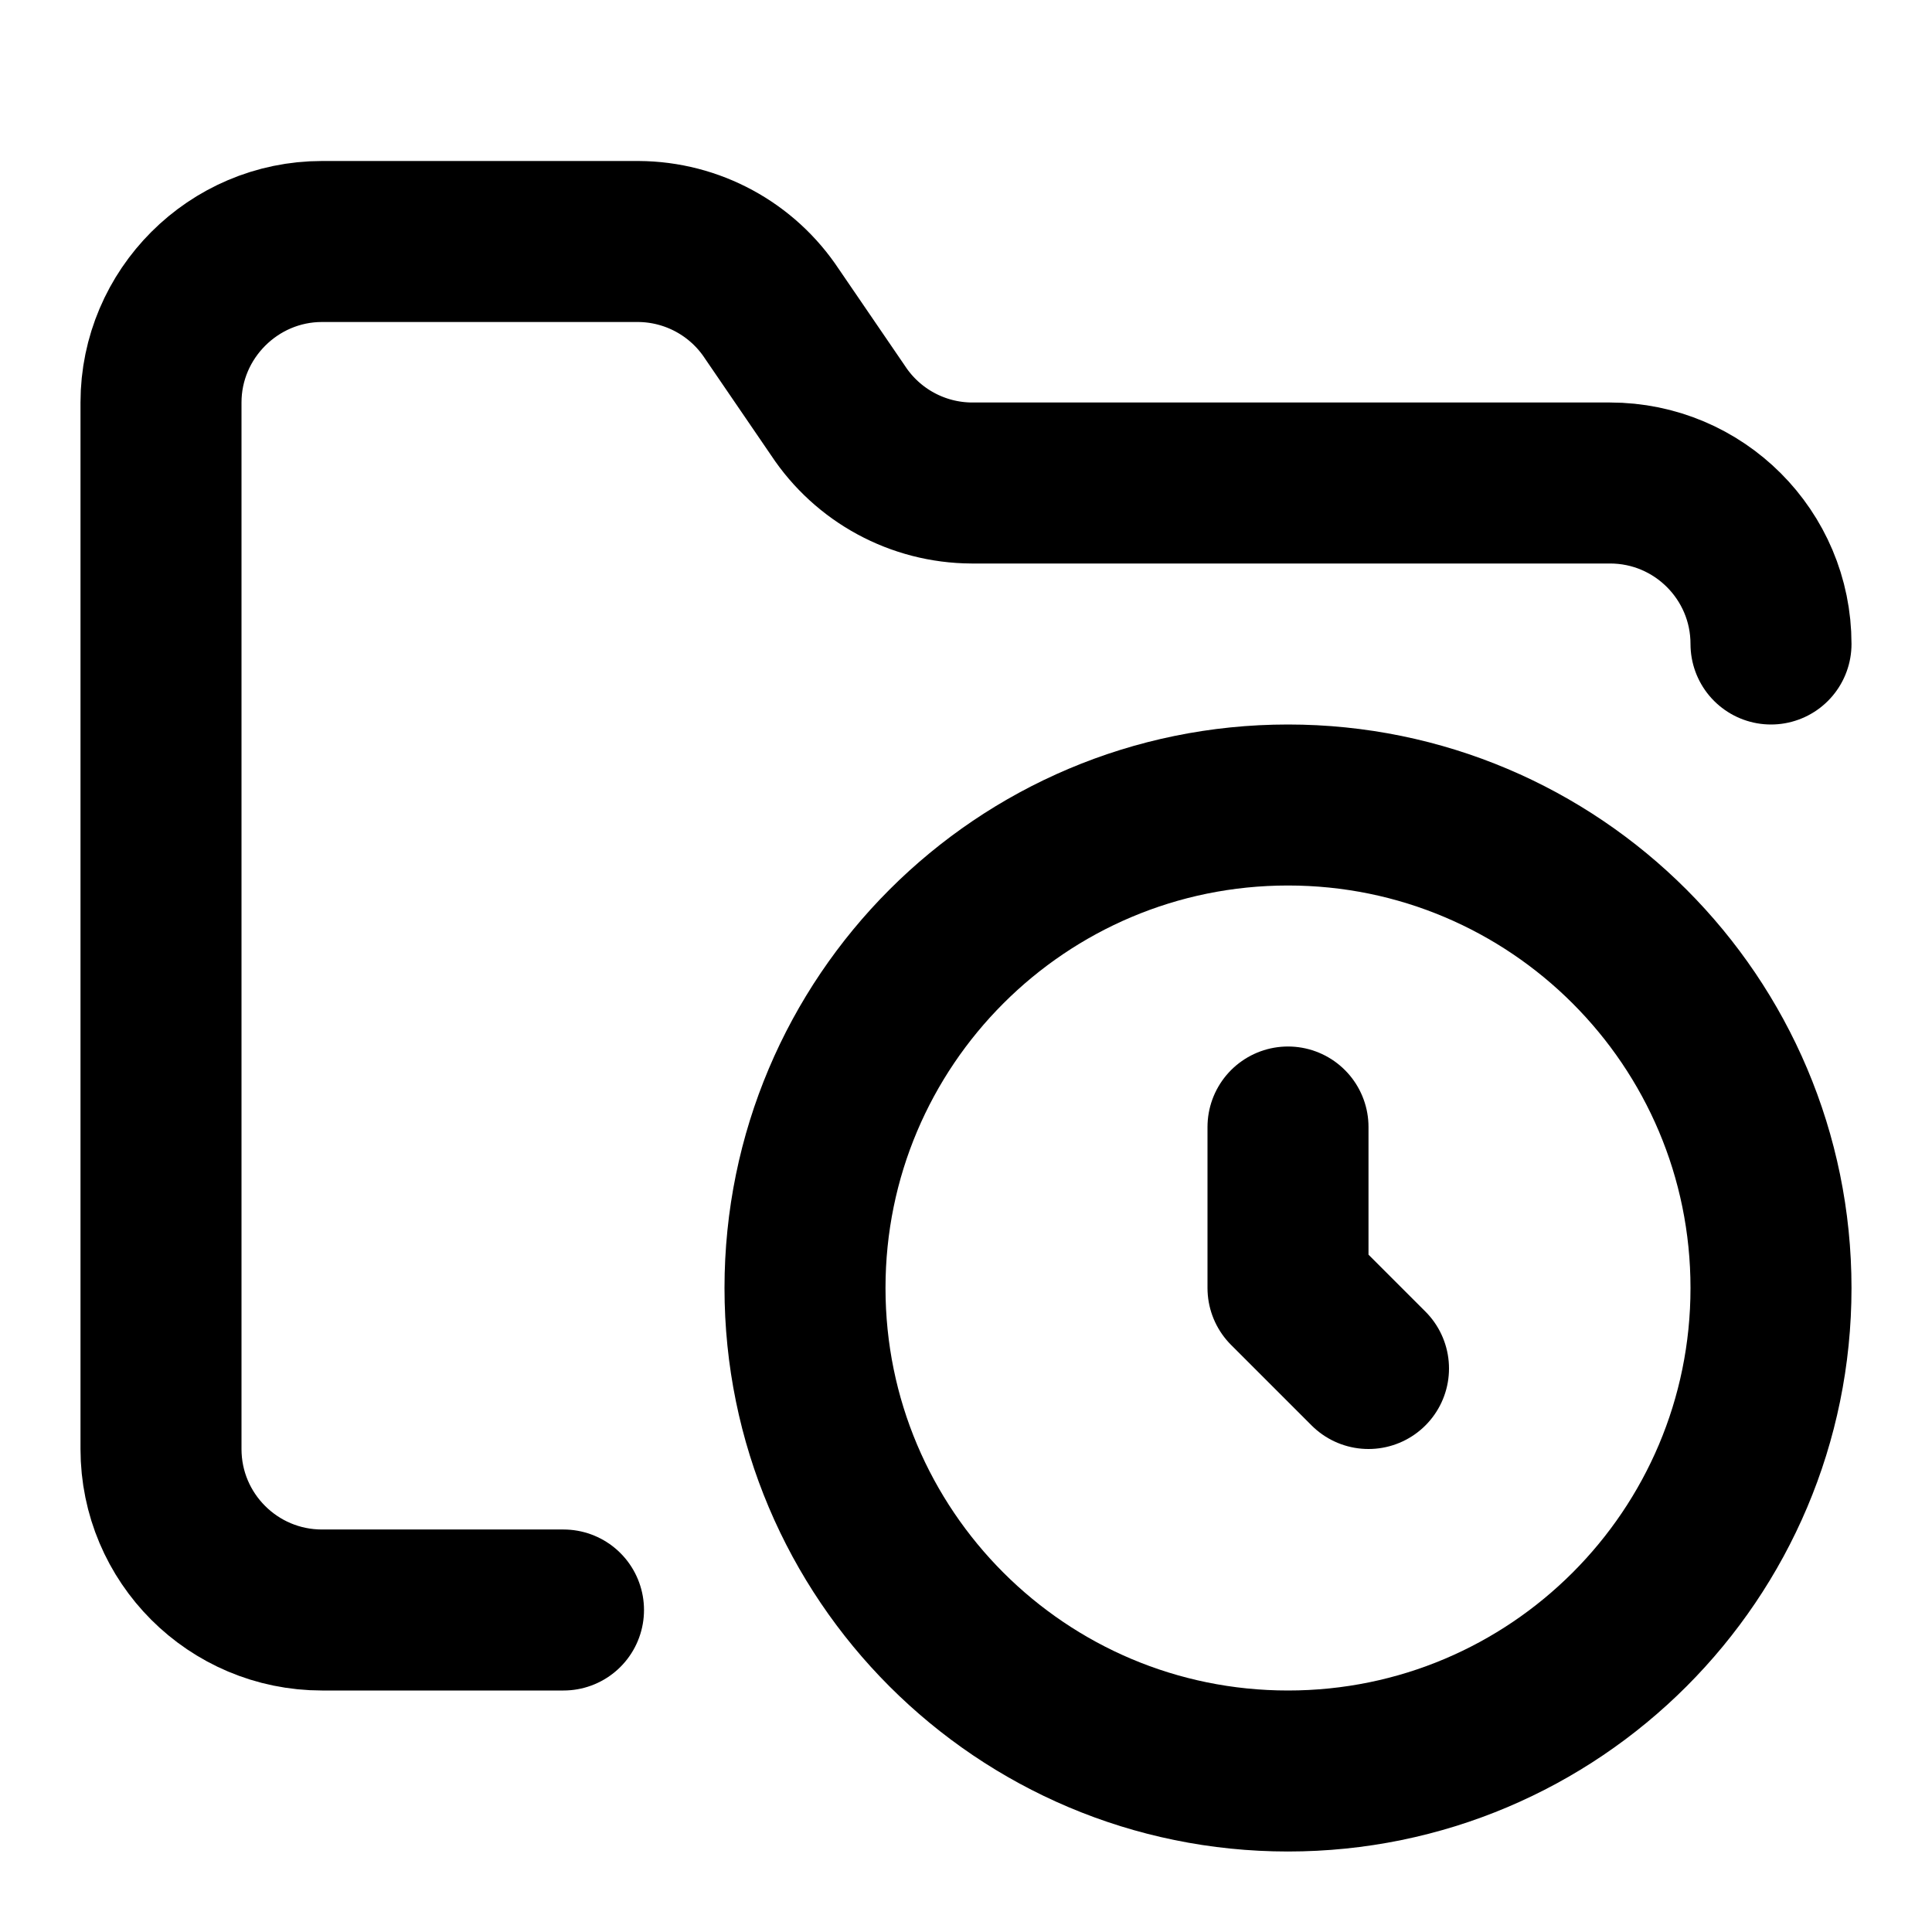
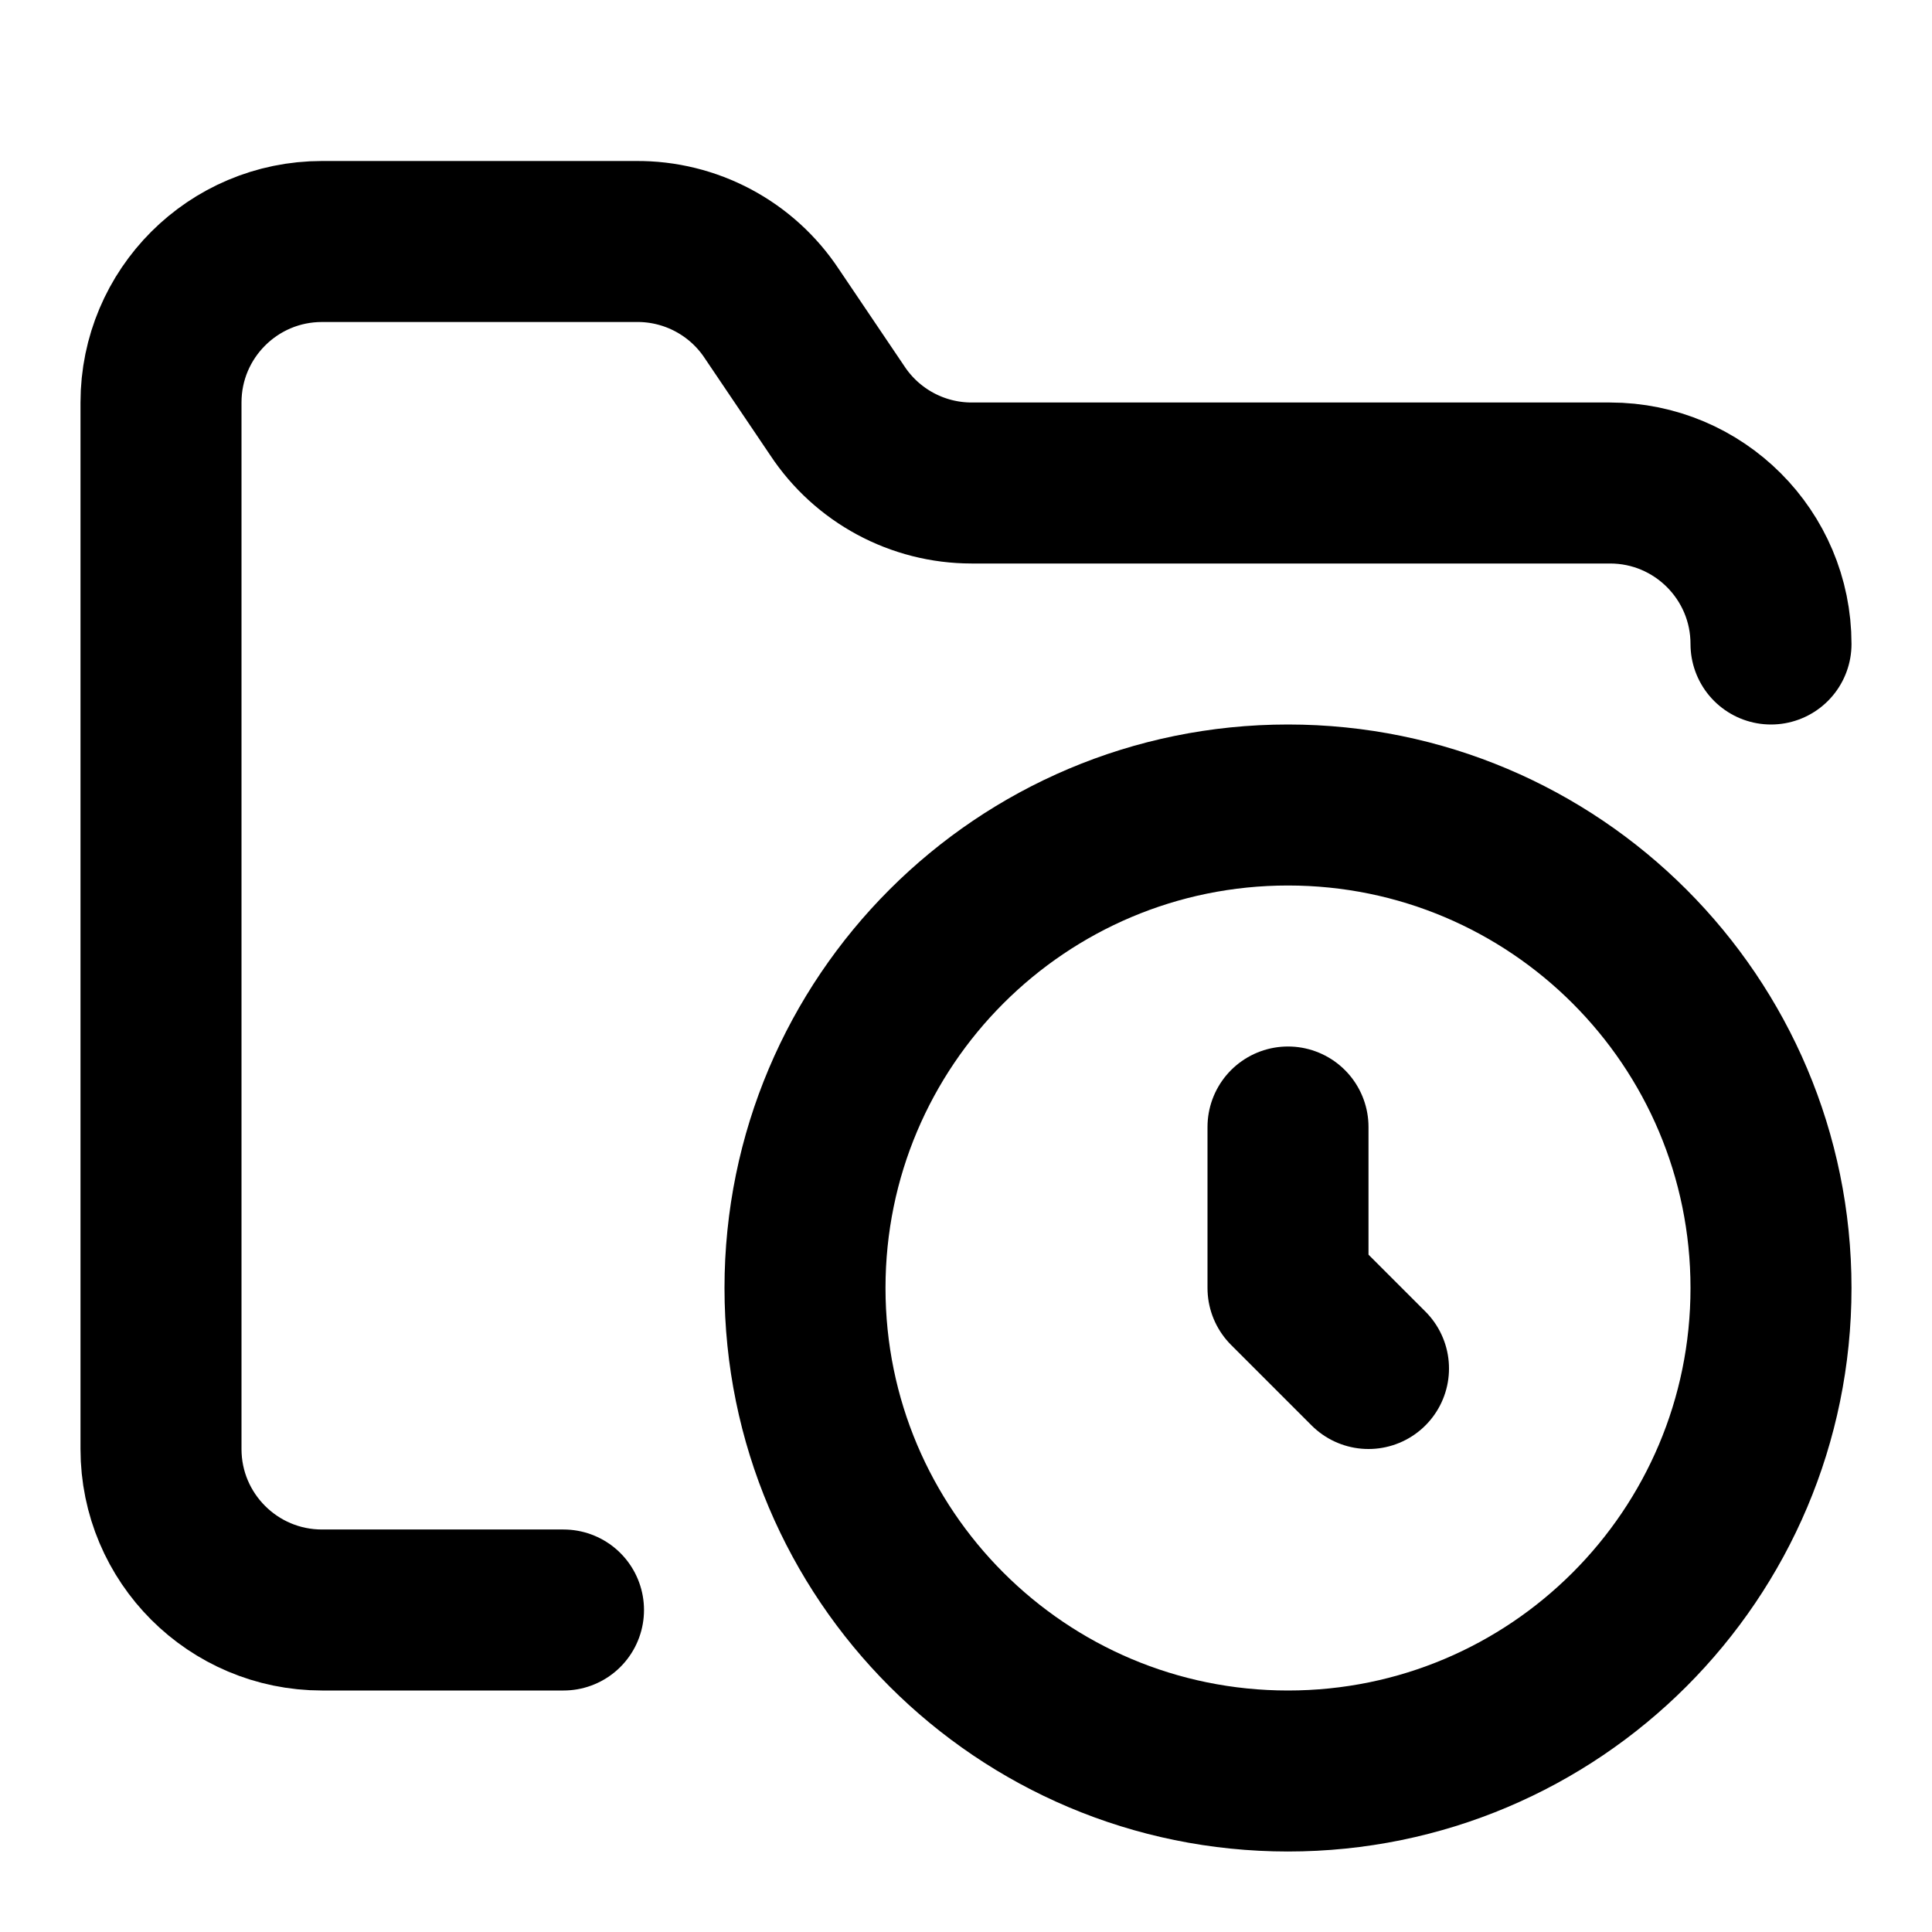
<svg xmlns="http://www.w3.org/2000/svg" width="24" height="24" viewBox="0 0 24 24" fill="none" stroke="currentColor" stroke-width="2" stroke-linecap="round" stroke-linejoin="round">
-   <path d="M7 20H4a2 2 0 0 1-2-2V5c0-1.1.9-2 2-2h3.93a2 2 0 0 1 1.66.9l.82 1.2a2 2 0 0 0 1.66.9H20a2 2 0 0 1 2 2" />
  <circle cx="16" cy="16" r="6" />
+   <path d="M7 20H4a2 2 0 0 1-2-2V5a2 2 0 0 1 2-2h3.9a2 2 0 0 1 1.69.9l.81 1.2a2 2 0 0 0 1.67.9H20a2 2 0 0 1 2 2" />
  <path d="M16 14v2l1 1" />
</svg>
